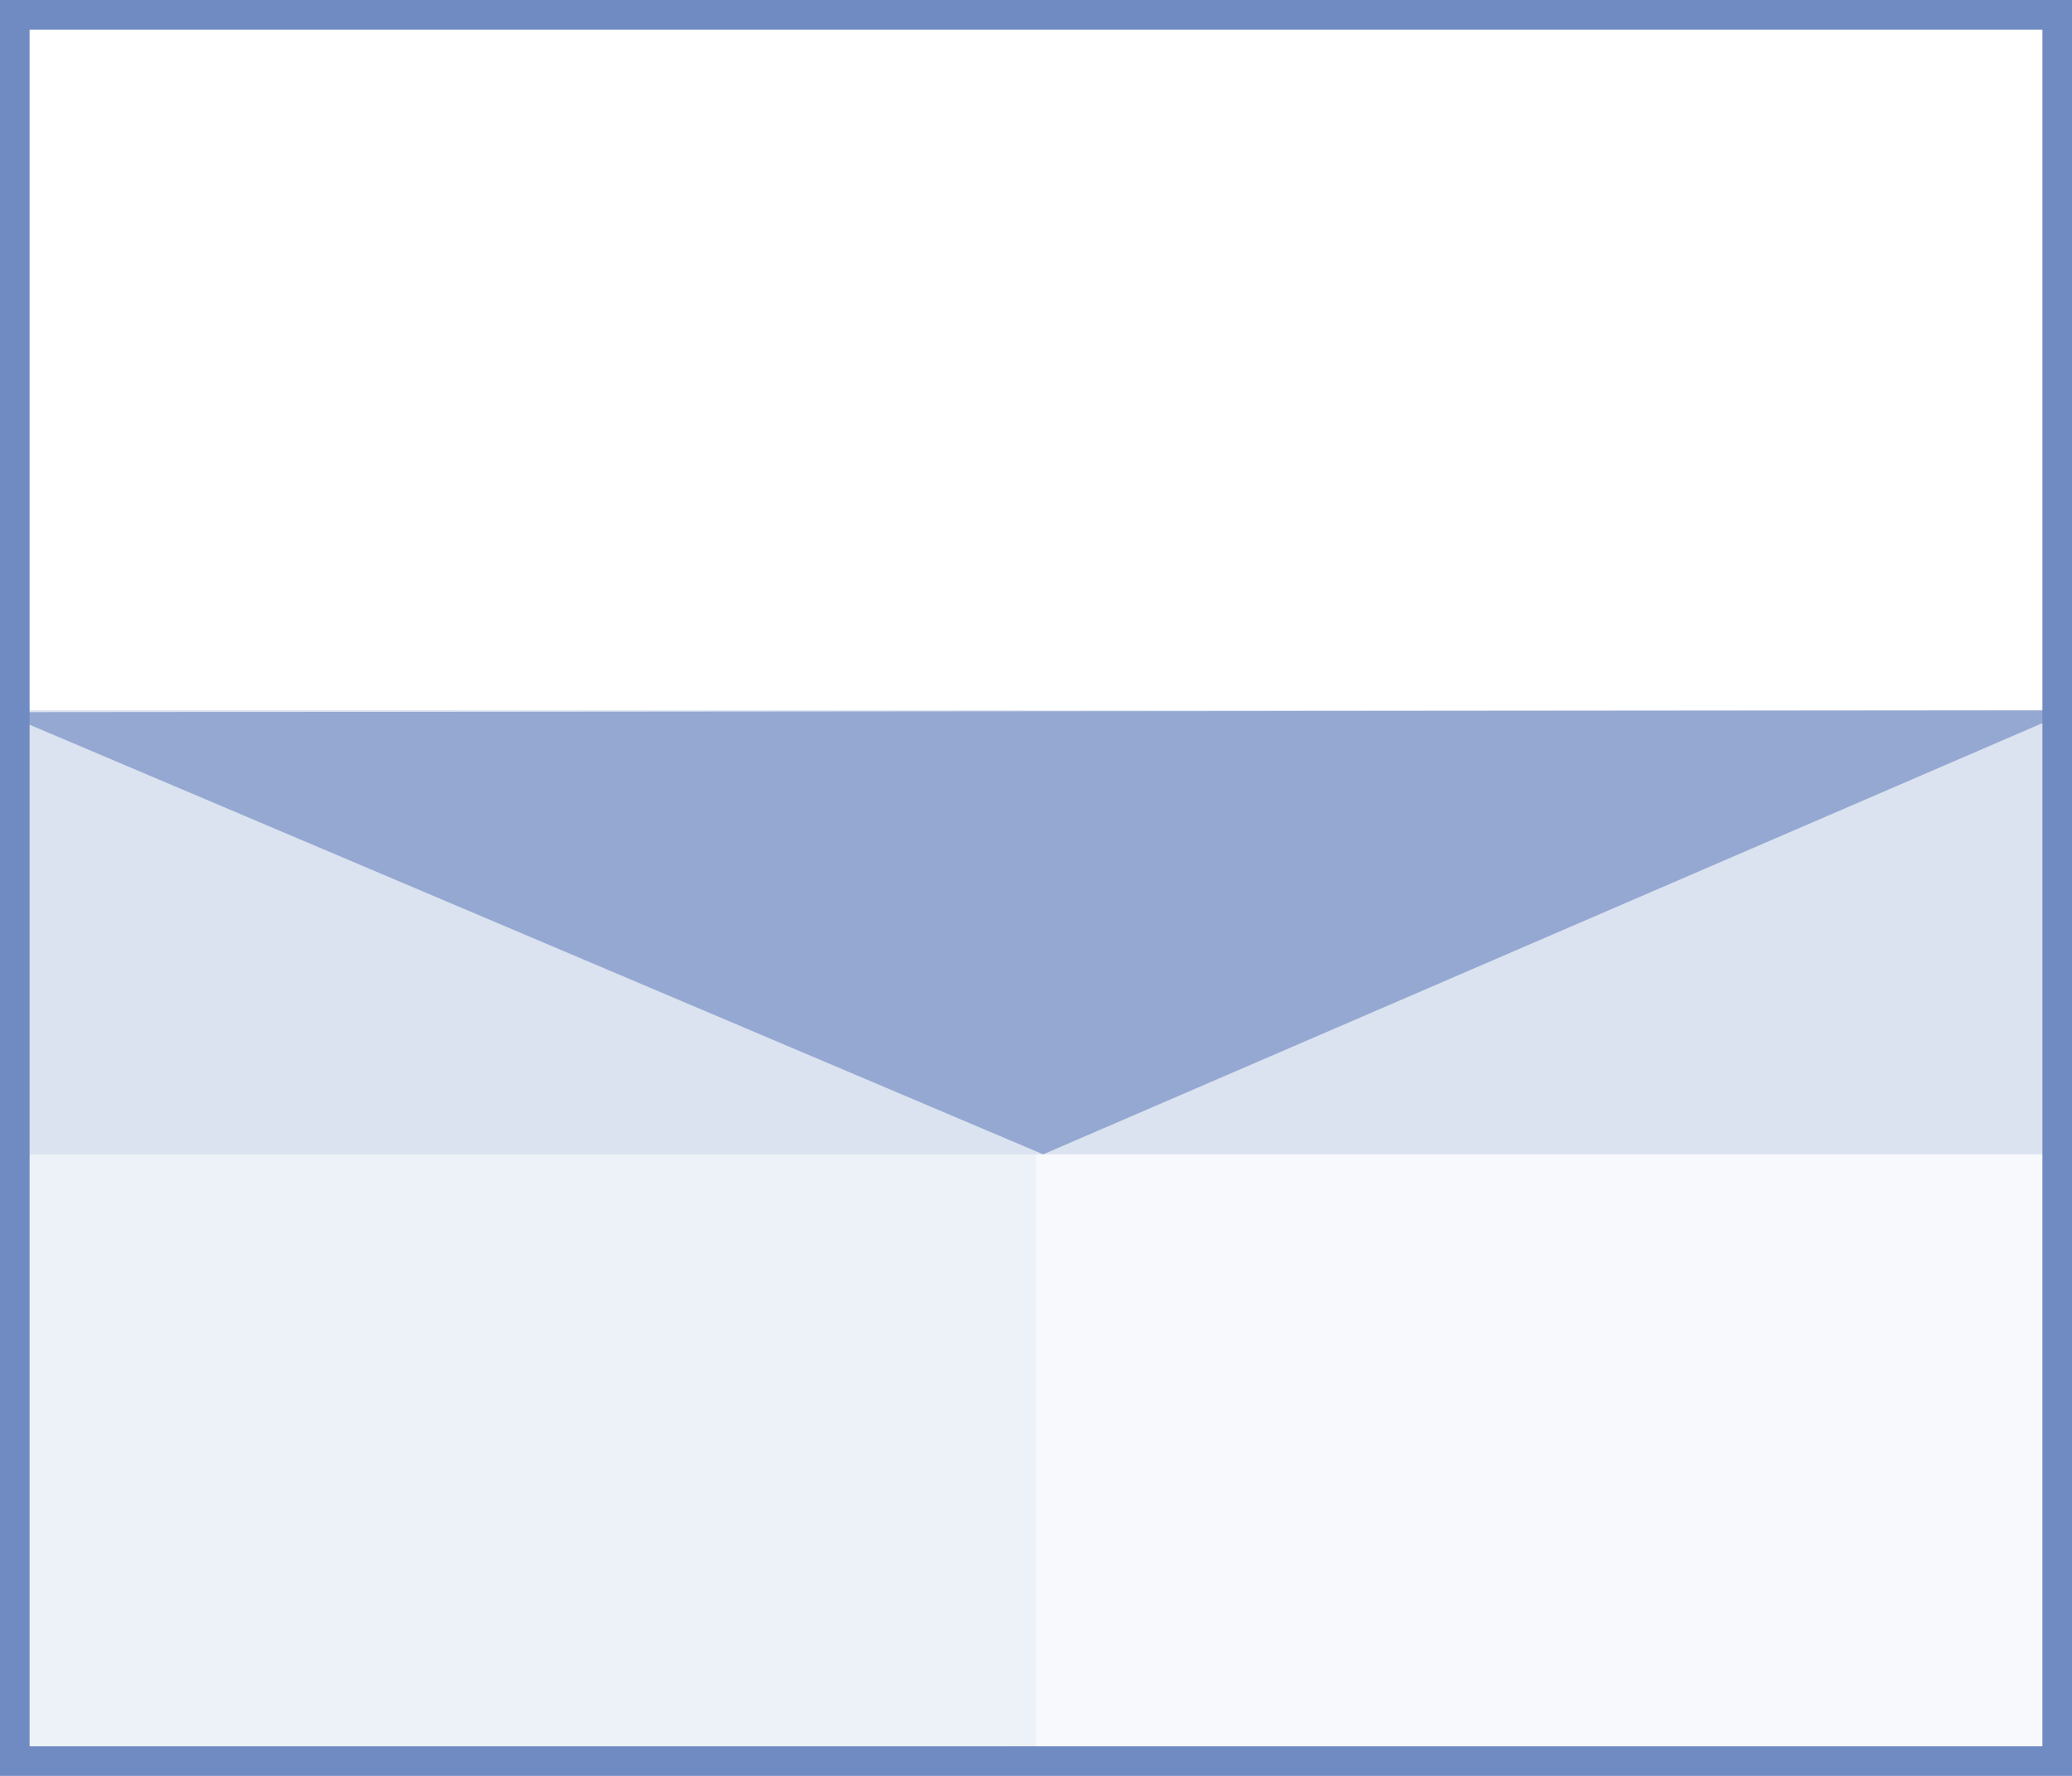
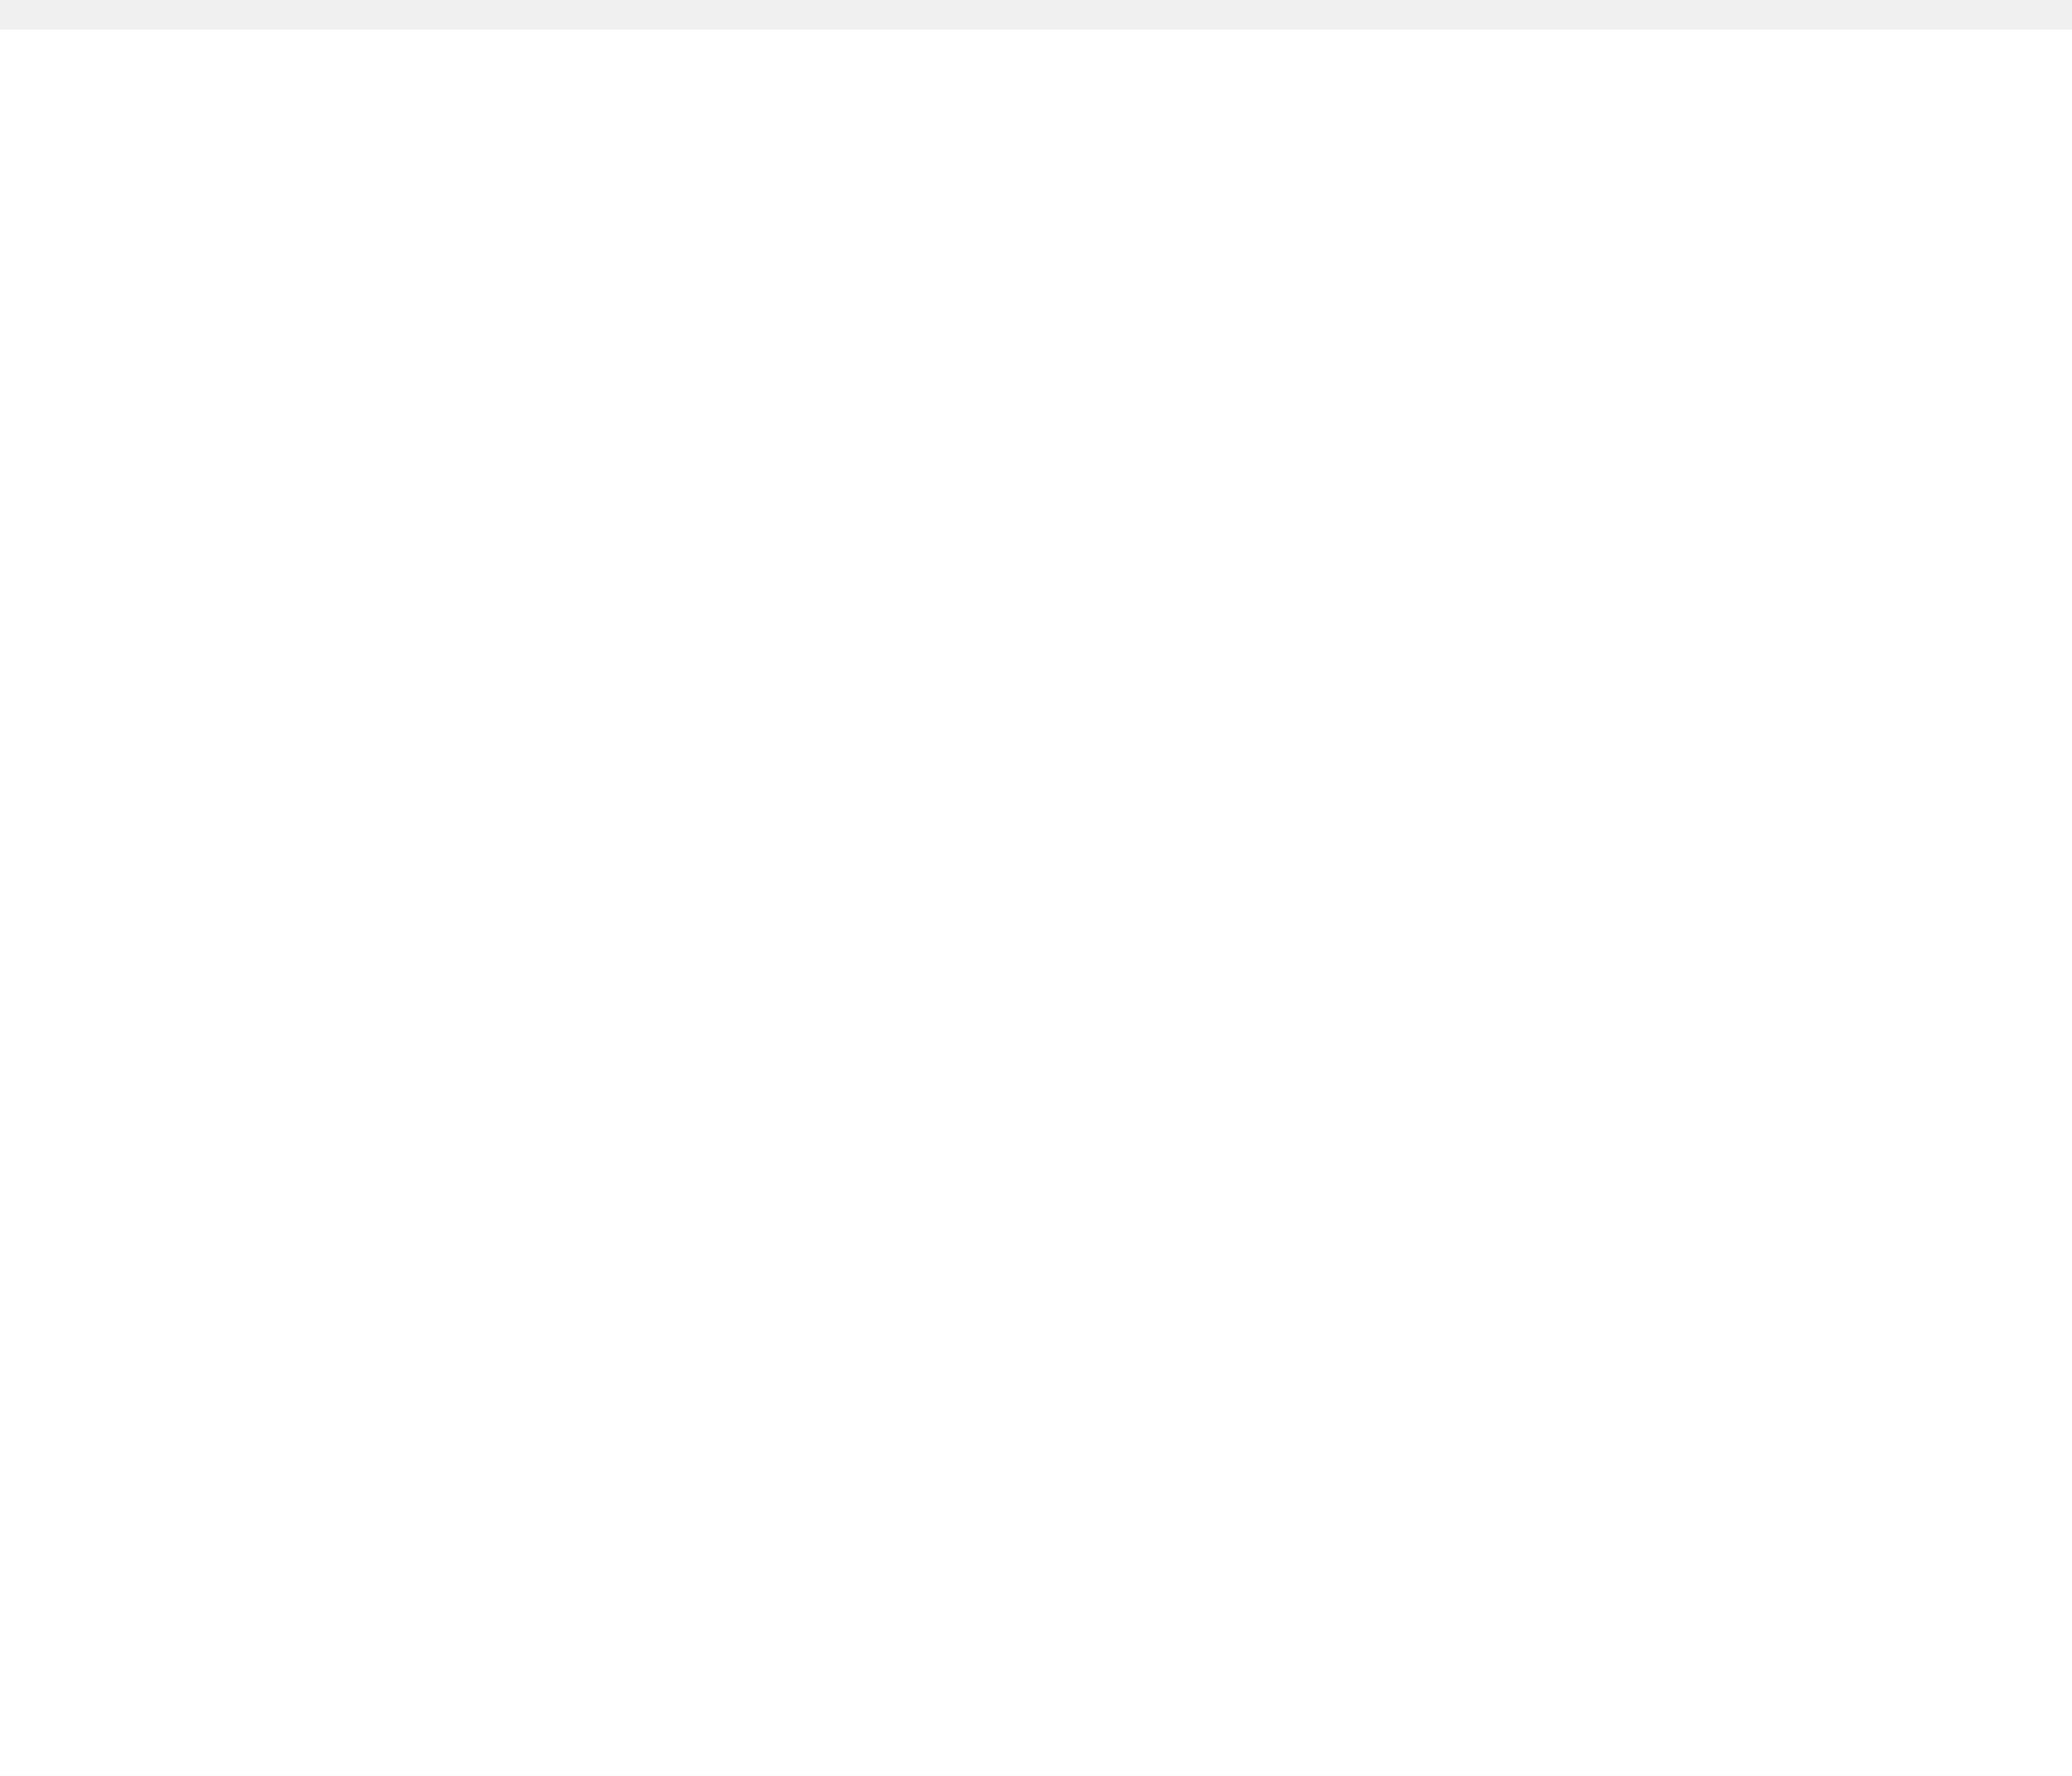
<svg xmlns="http://www.w3.org/2000/svg" width="70" height="60" viewBox="0 0 70 60" fill="none">
  <rect y="1" width="70" height="59" fill="white" />
-   <rect y="24" width="70" height="15" fill="#DBE2F0" />
-   <rect x="34" y="24" width="35" height="35" fill="#F8F9FC" />
-   <rect x="34" y="24" width="35" height="15" fill="#DBE2F0" />
-   <rect y="24" width="35" height="35" fill="#EDF1F8" />
-   <rect y="24" width="35" height="15" fill="#DBE2F0" />
-   <path d="M35.242 39L70 24L0 24.062L35.242 39Z" fill="#94A8D1" />
-   <rect x="0.5" y="0.5" width="69" height="59" stroke="#708BC2" />
+   <rect y="24" width="70" height="15" />
+   <rect x="34" y="24" width="35" height="35" class="result-right" />
+   <rect x="34" y="24" width="35" height="15" class="condition-right" />
+   <rect y="24" width="35" height="35" class="result-left" />
+   <rect y="24" width="35" height="15" class="condition-left" />
+   <path d="M35.242 39L70 24L0 24.062L35.242 39Z" class="condition" />
+   <rect x="0.5" y="0.5" width="69" height="59" class="box" />
</svg>
